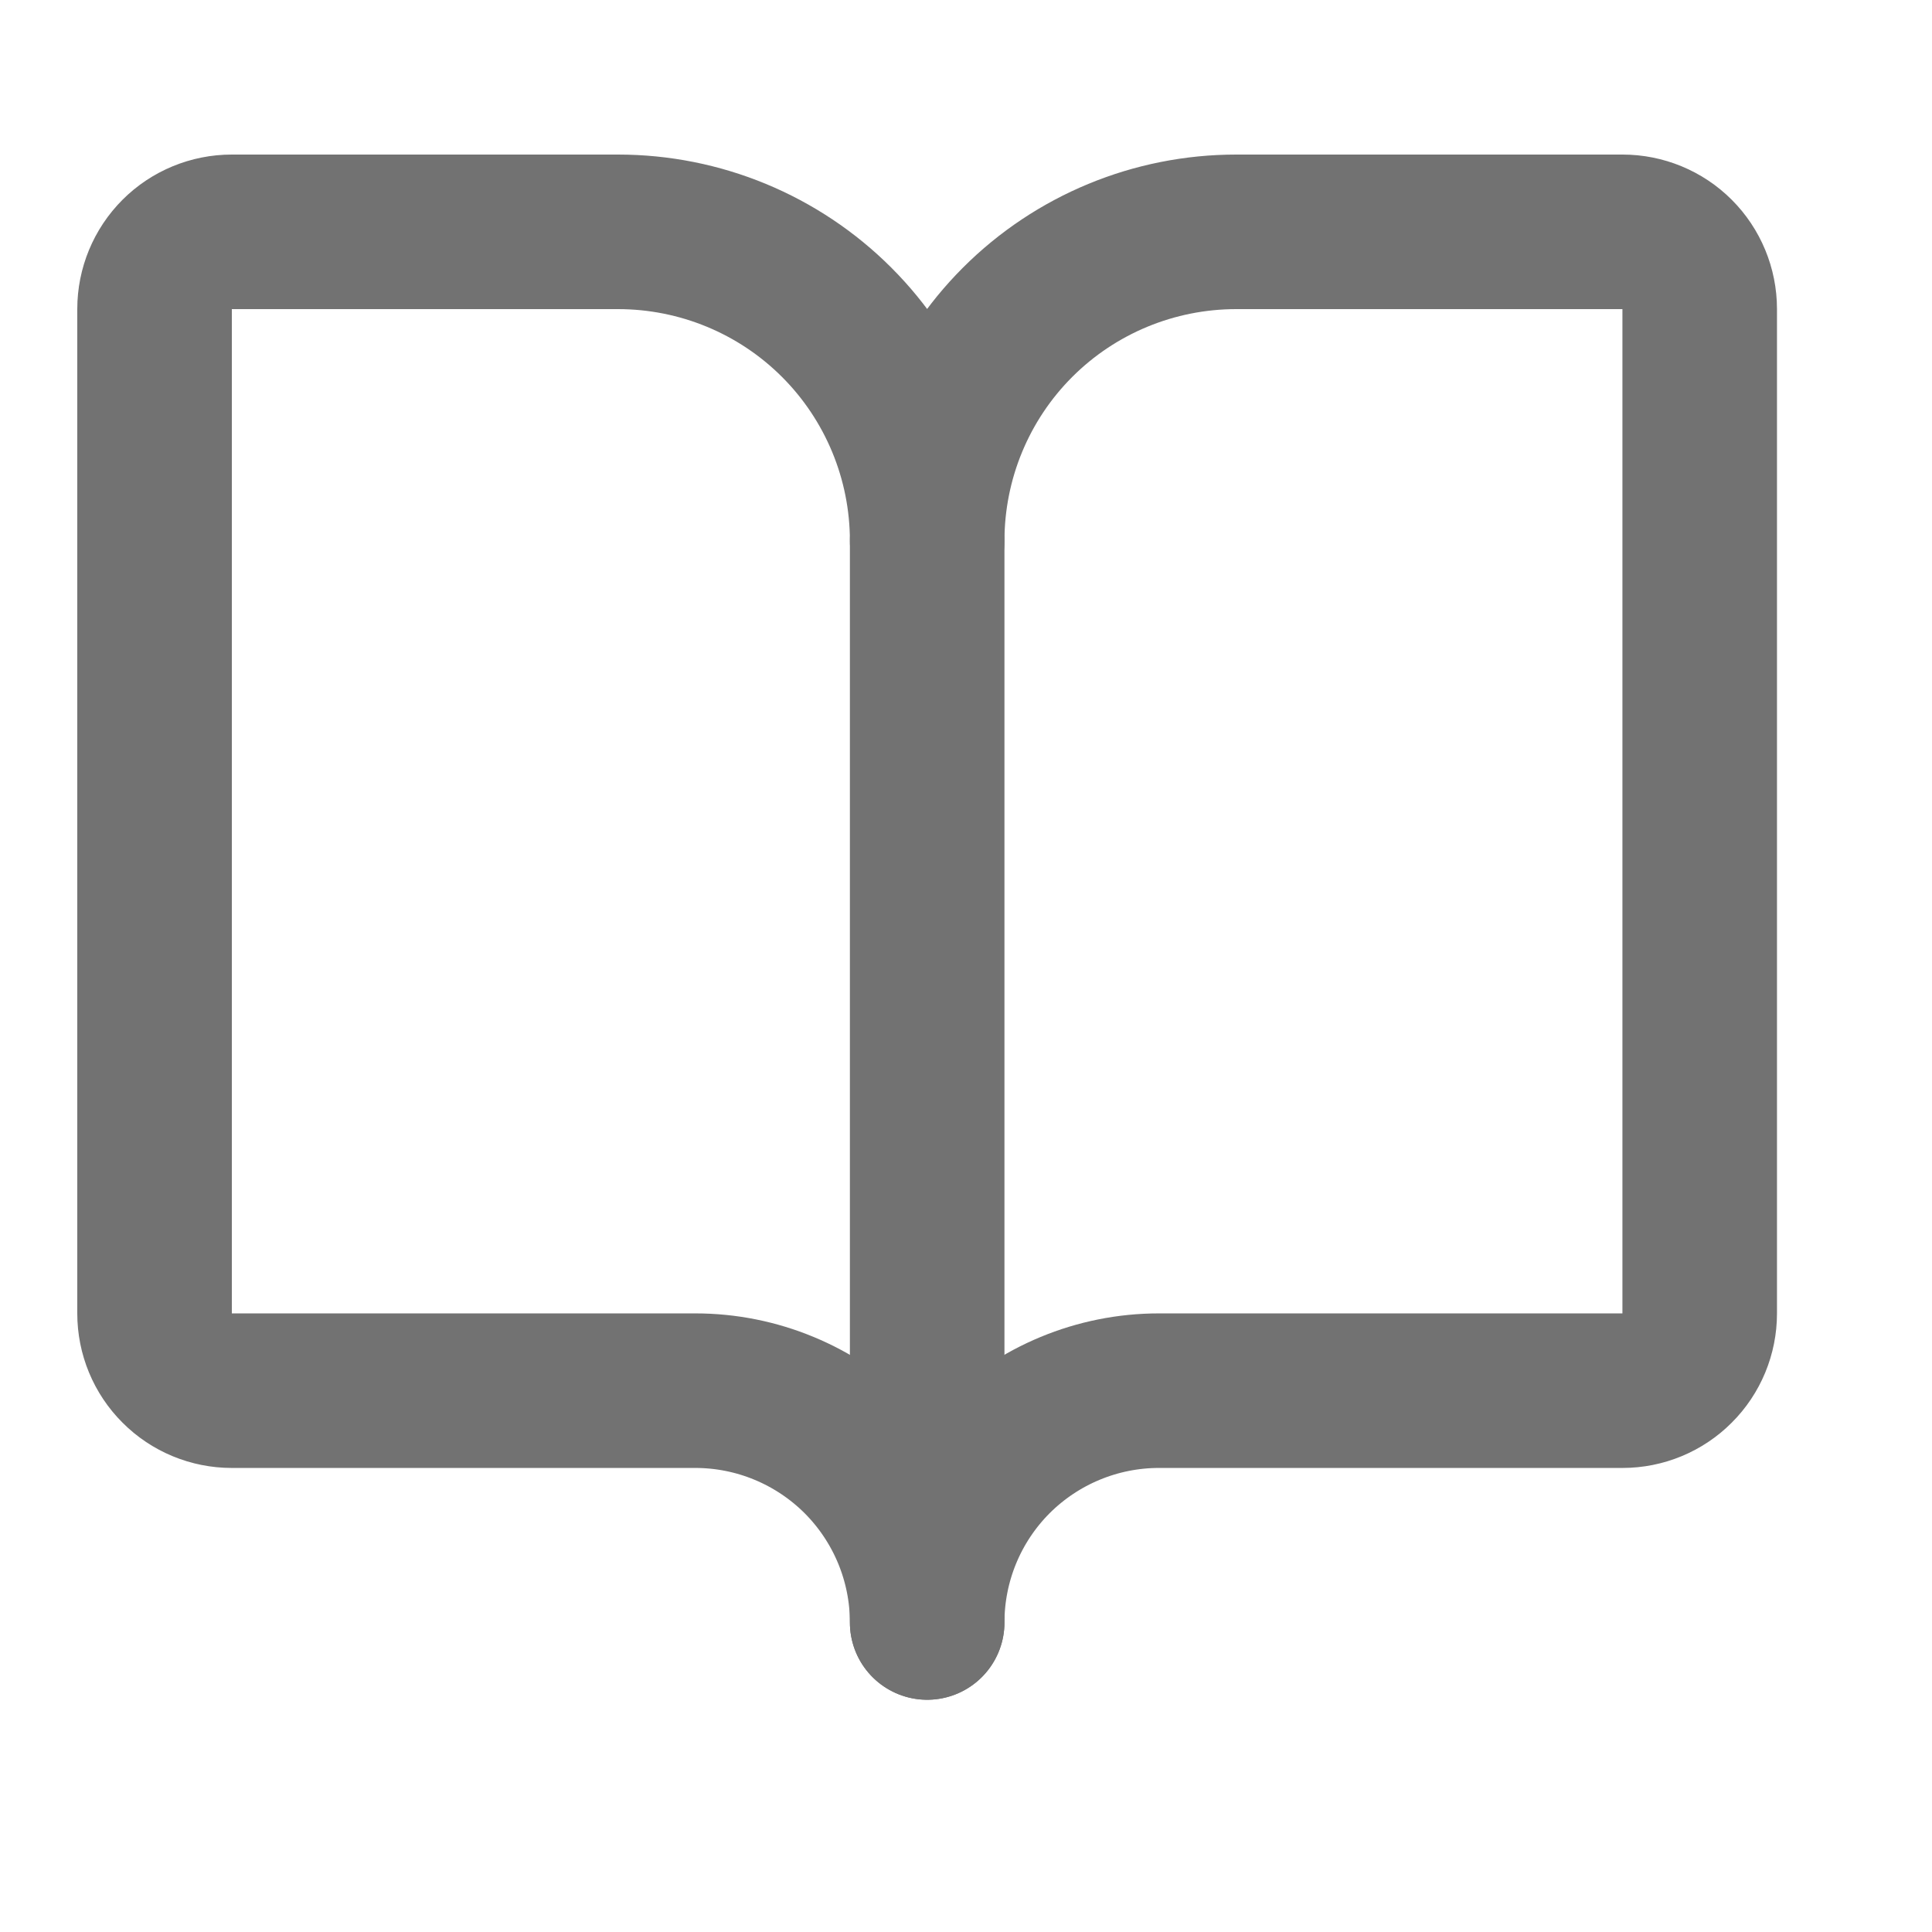
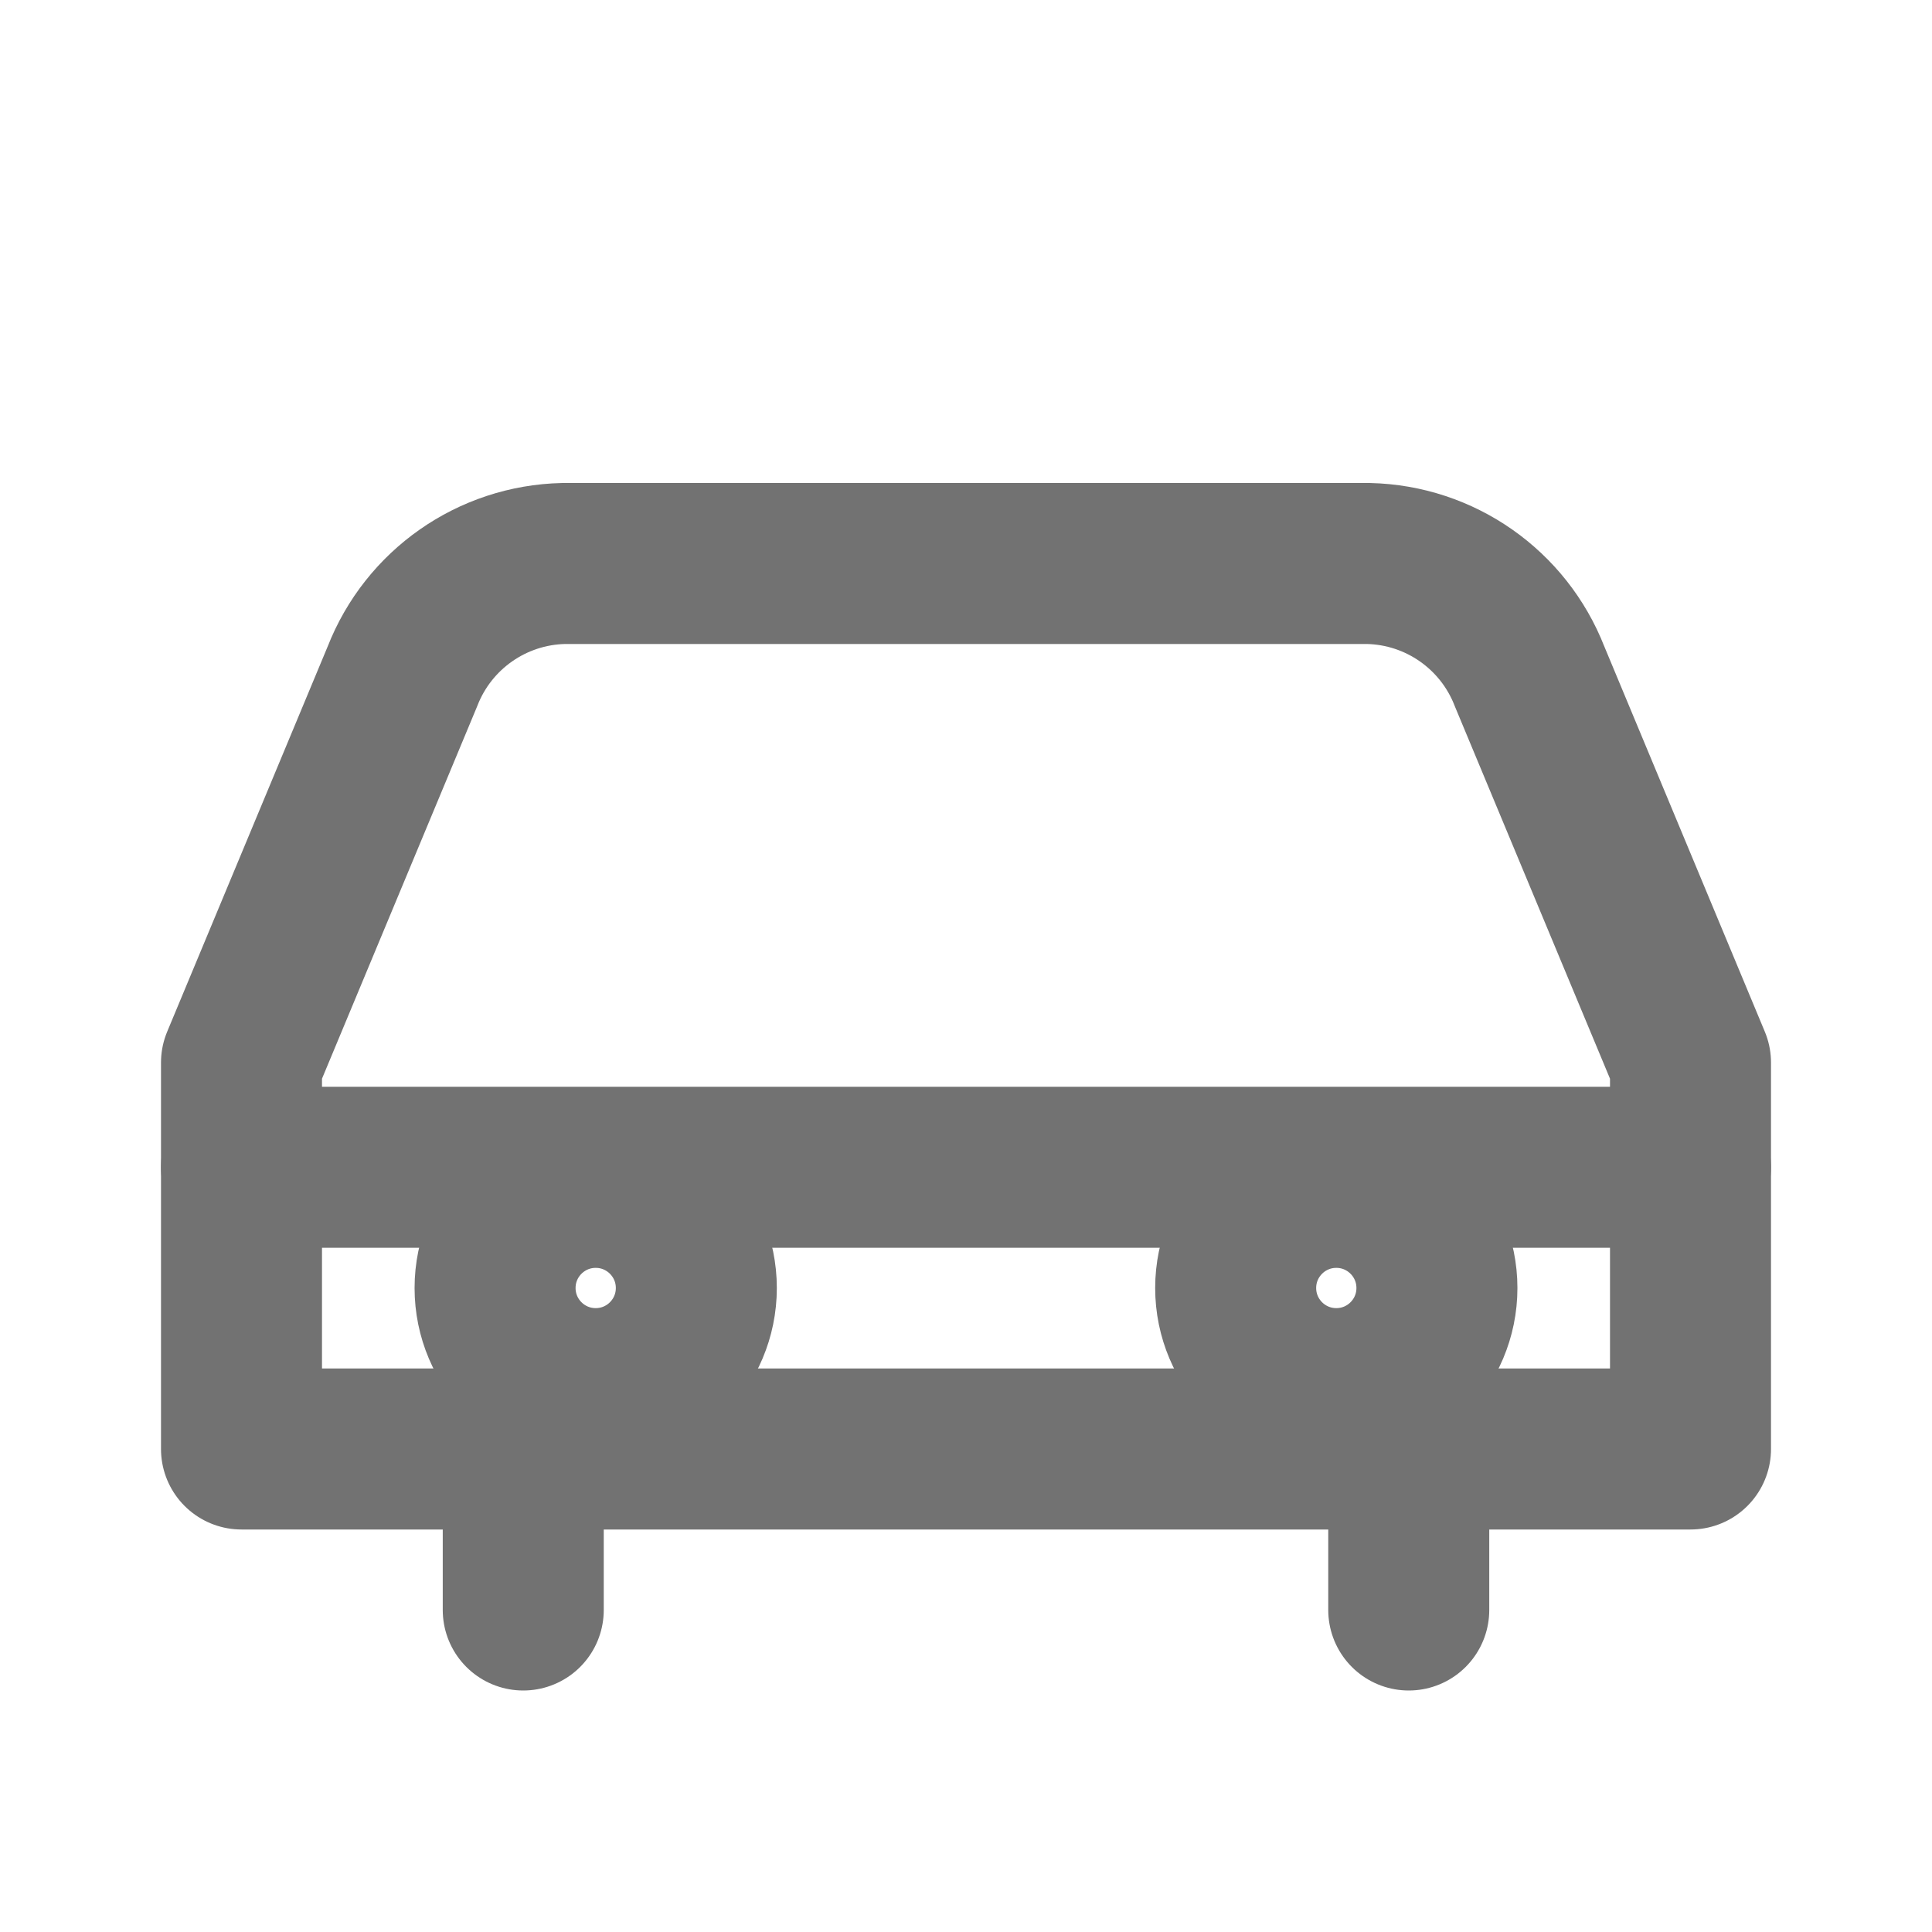
- <svg xmlns="http://www.w3.org/2000/svg" width="21" height="21" viewBox="0 0 21 21" fill="none">
-   <path d="M10.078 5.878V17.635" stroke="#727272" stroke-width="1.68" stroke-linecap="round" stroke-linejoin="round" />
-   <path d="M2.519 15.116C2.297 15.116 2.083 15.028 1.926 14.87C1.768 14.713 1.68 14.499 1.68 14.277V3.359C1.68 3.137 1.768 2.923 1.926 2.765C2.083 2.608 2.297 2.52 2.519 2.52H6.718C7.609 2.52 8.464 2.873 9.094 3.503C9.724 4.133 10.078 4.988 10.078 5.879C10.078 4.988 10.431 4.133 11.061 3.503C11.691 2.873 12.546 2.52 13.437 2.52H17.636C17.858 2.52 18.072 2.608 18.229 2.765C18.387 2.923 18.475 3.137 18.475 3.359V14.277C18.475 14.499 18.387 14.713 18.229 14.87C18.072 15.028 17.858 15.116 17.636 15.116H12.597C11.929 15.116 11.288 15.382 10.815 15.854C10.343 16.327 10.078 16.967 10.078 17.636C10.078 16.967 9.812 16.327 9.34 15.854C8.867 15.382 8.226 15.116 7.558 15.116H2.519Z" stroke="#727272" stroke-width="1.68" stroke-linecap="round" stroke-linejoin="round" />
+ <svg xmlns="http://www.w3.org/2000/svg" width="25" height="25" viewBox="0 0 24 24" fill="none" stroke="#727272" stroke-width="2" stroke-linecap="round" stroke-linejoin="round">
+   <path d="M3 13.2 5 8.4A2.2 2.2 0 0 1 7 7h10a2.2 2.2 0 0 1 2 1.4l2 4.8V18H3z" />
+   <path d="M3 14.5h18" />
+   <circle cx="7.4" cy="16" r="1.25" />
+   <circle cx="16.6" cy="16" r="1.25" />
+   <path d="M6.5 18v2M17.5 18v2" />
</svg>
